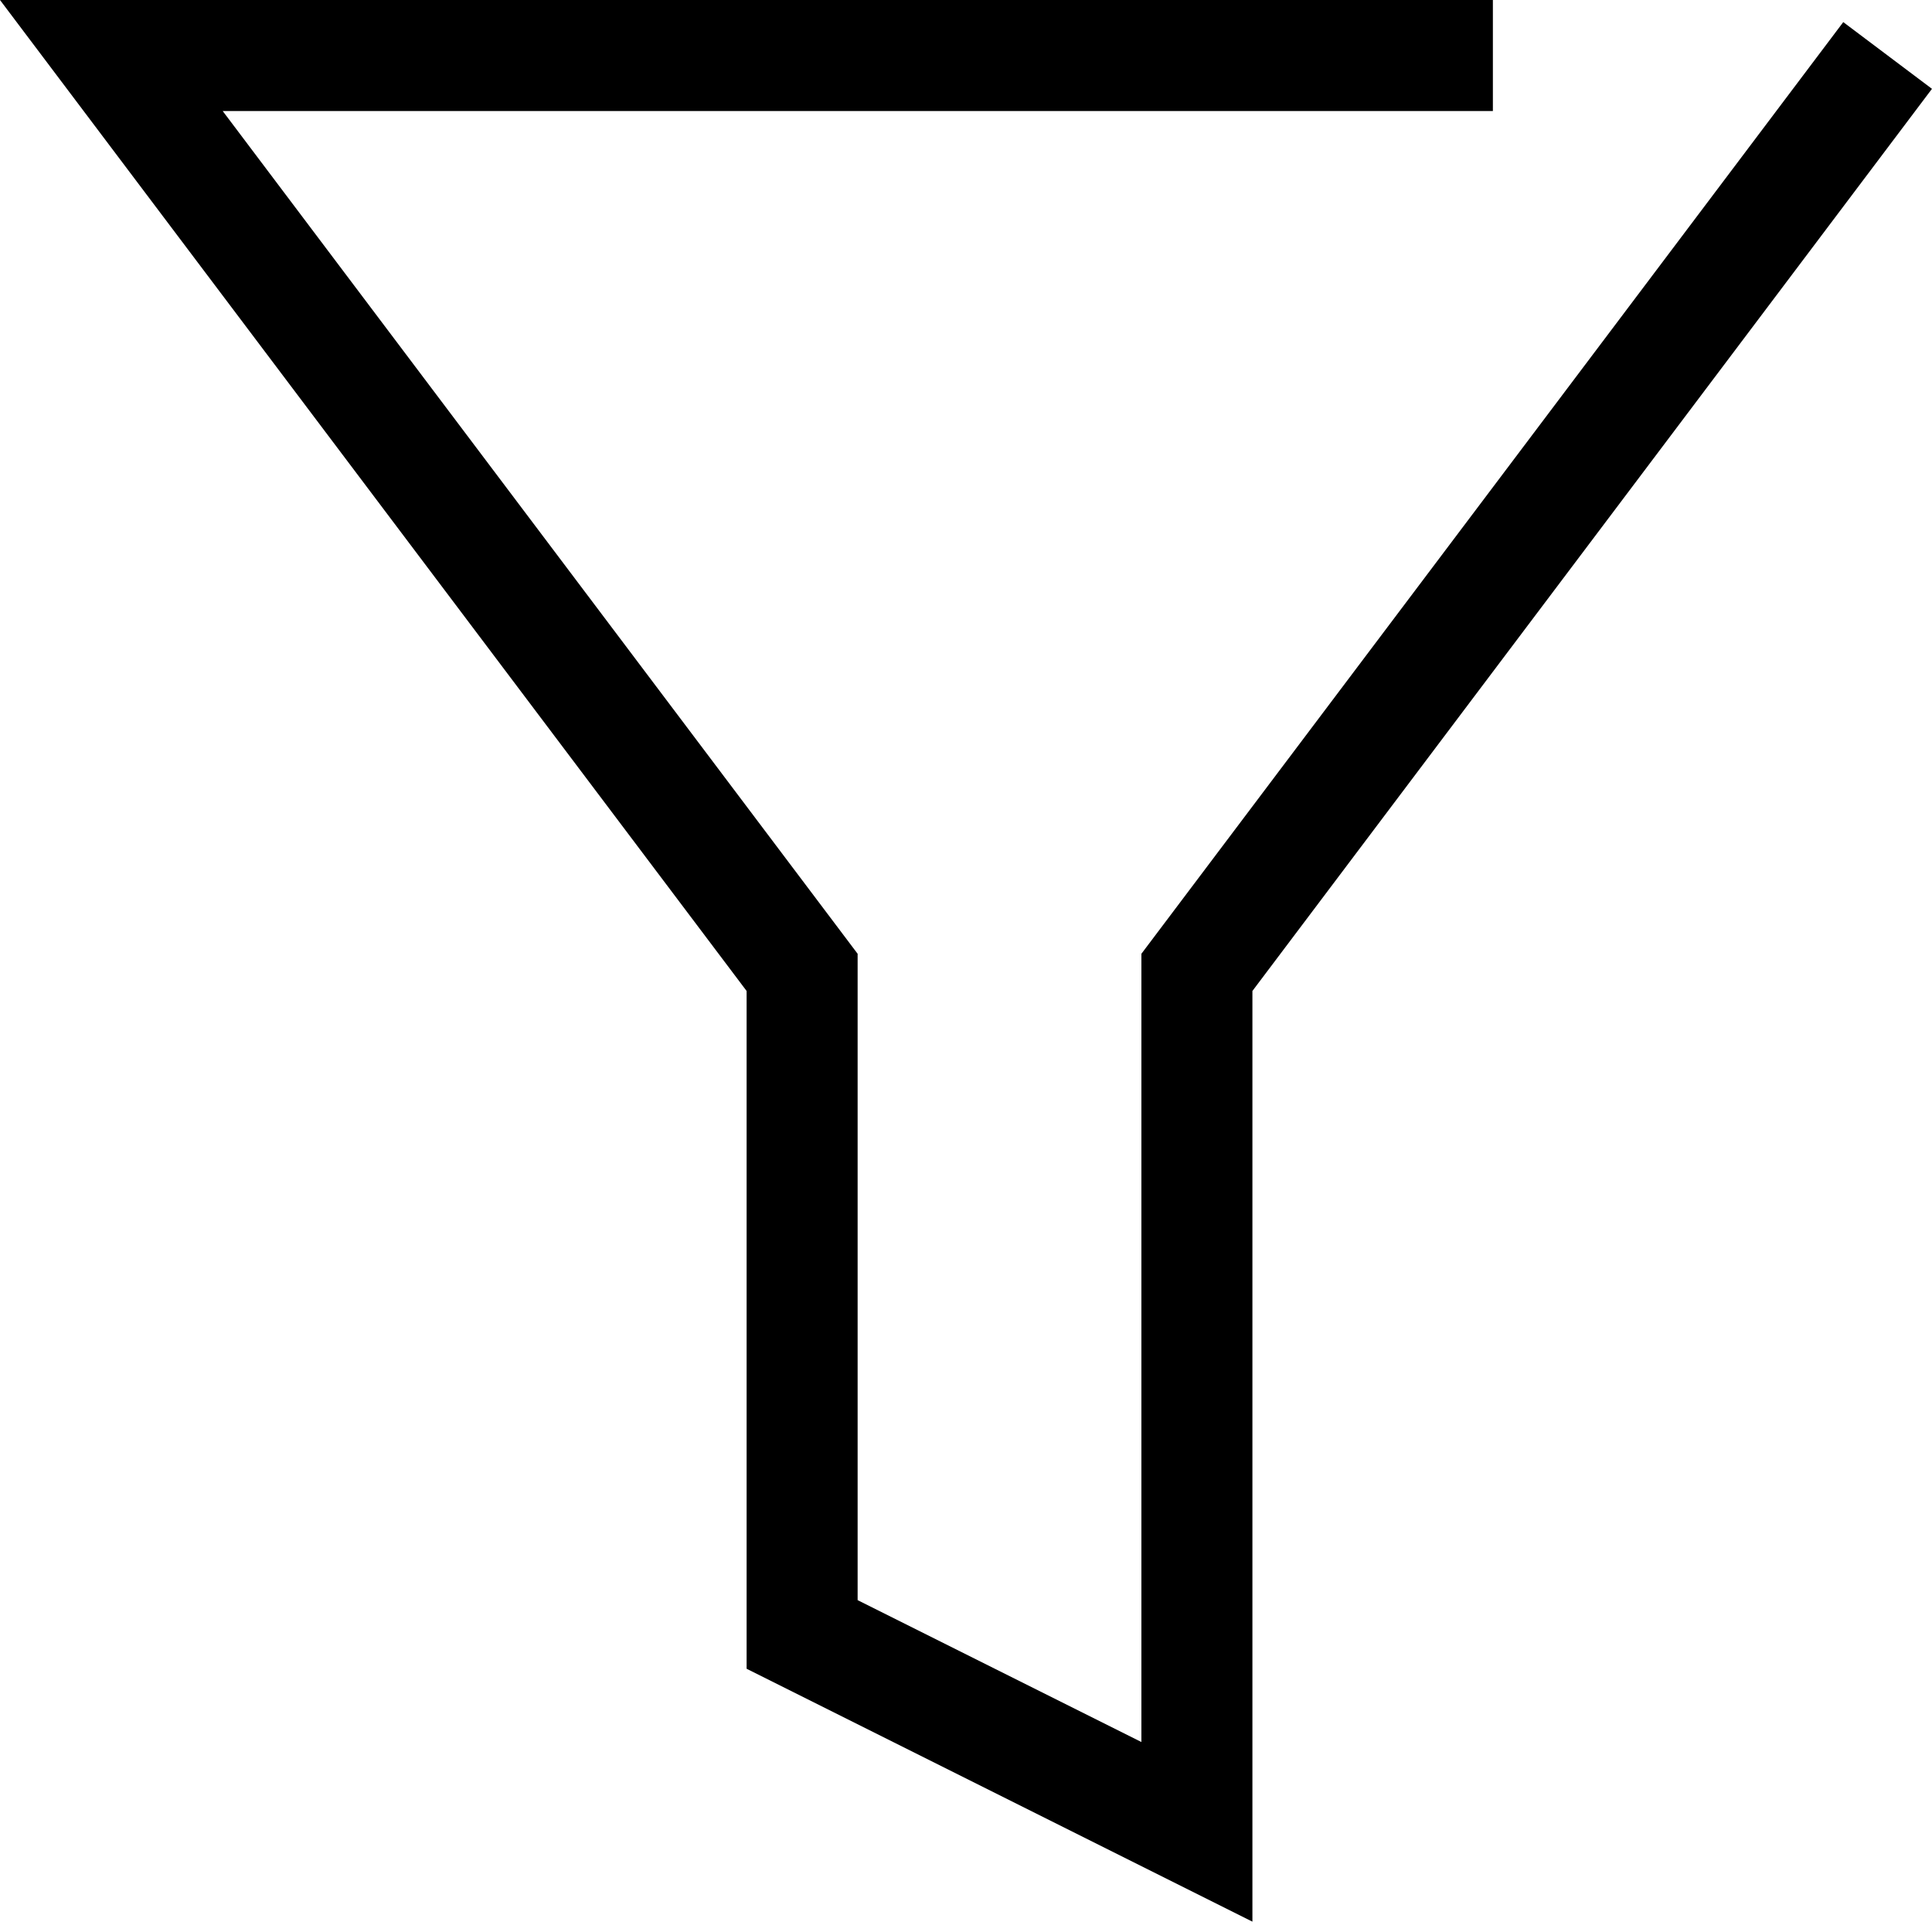
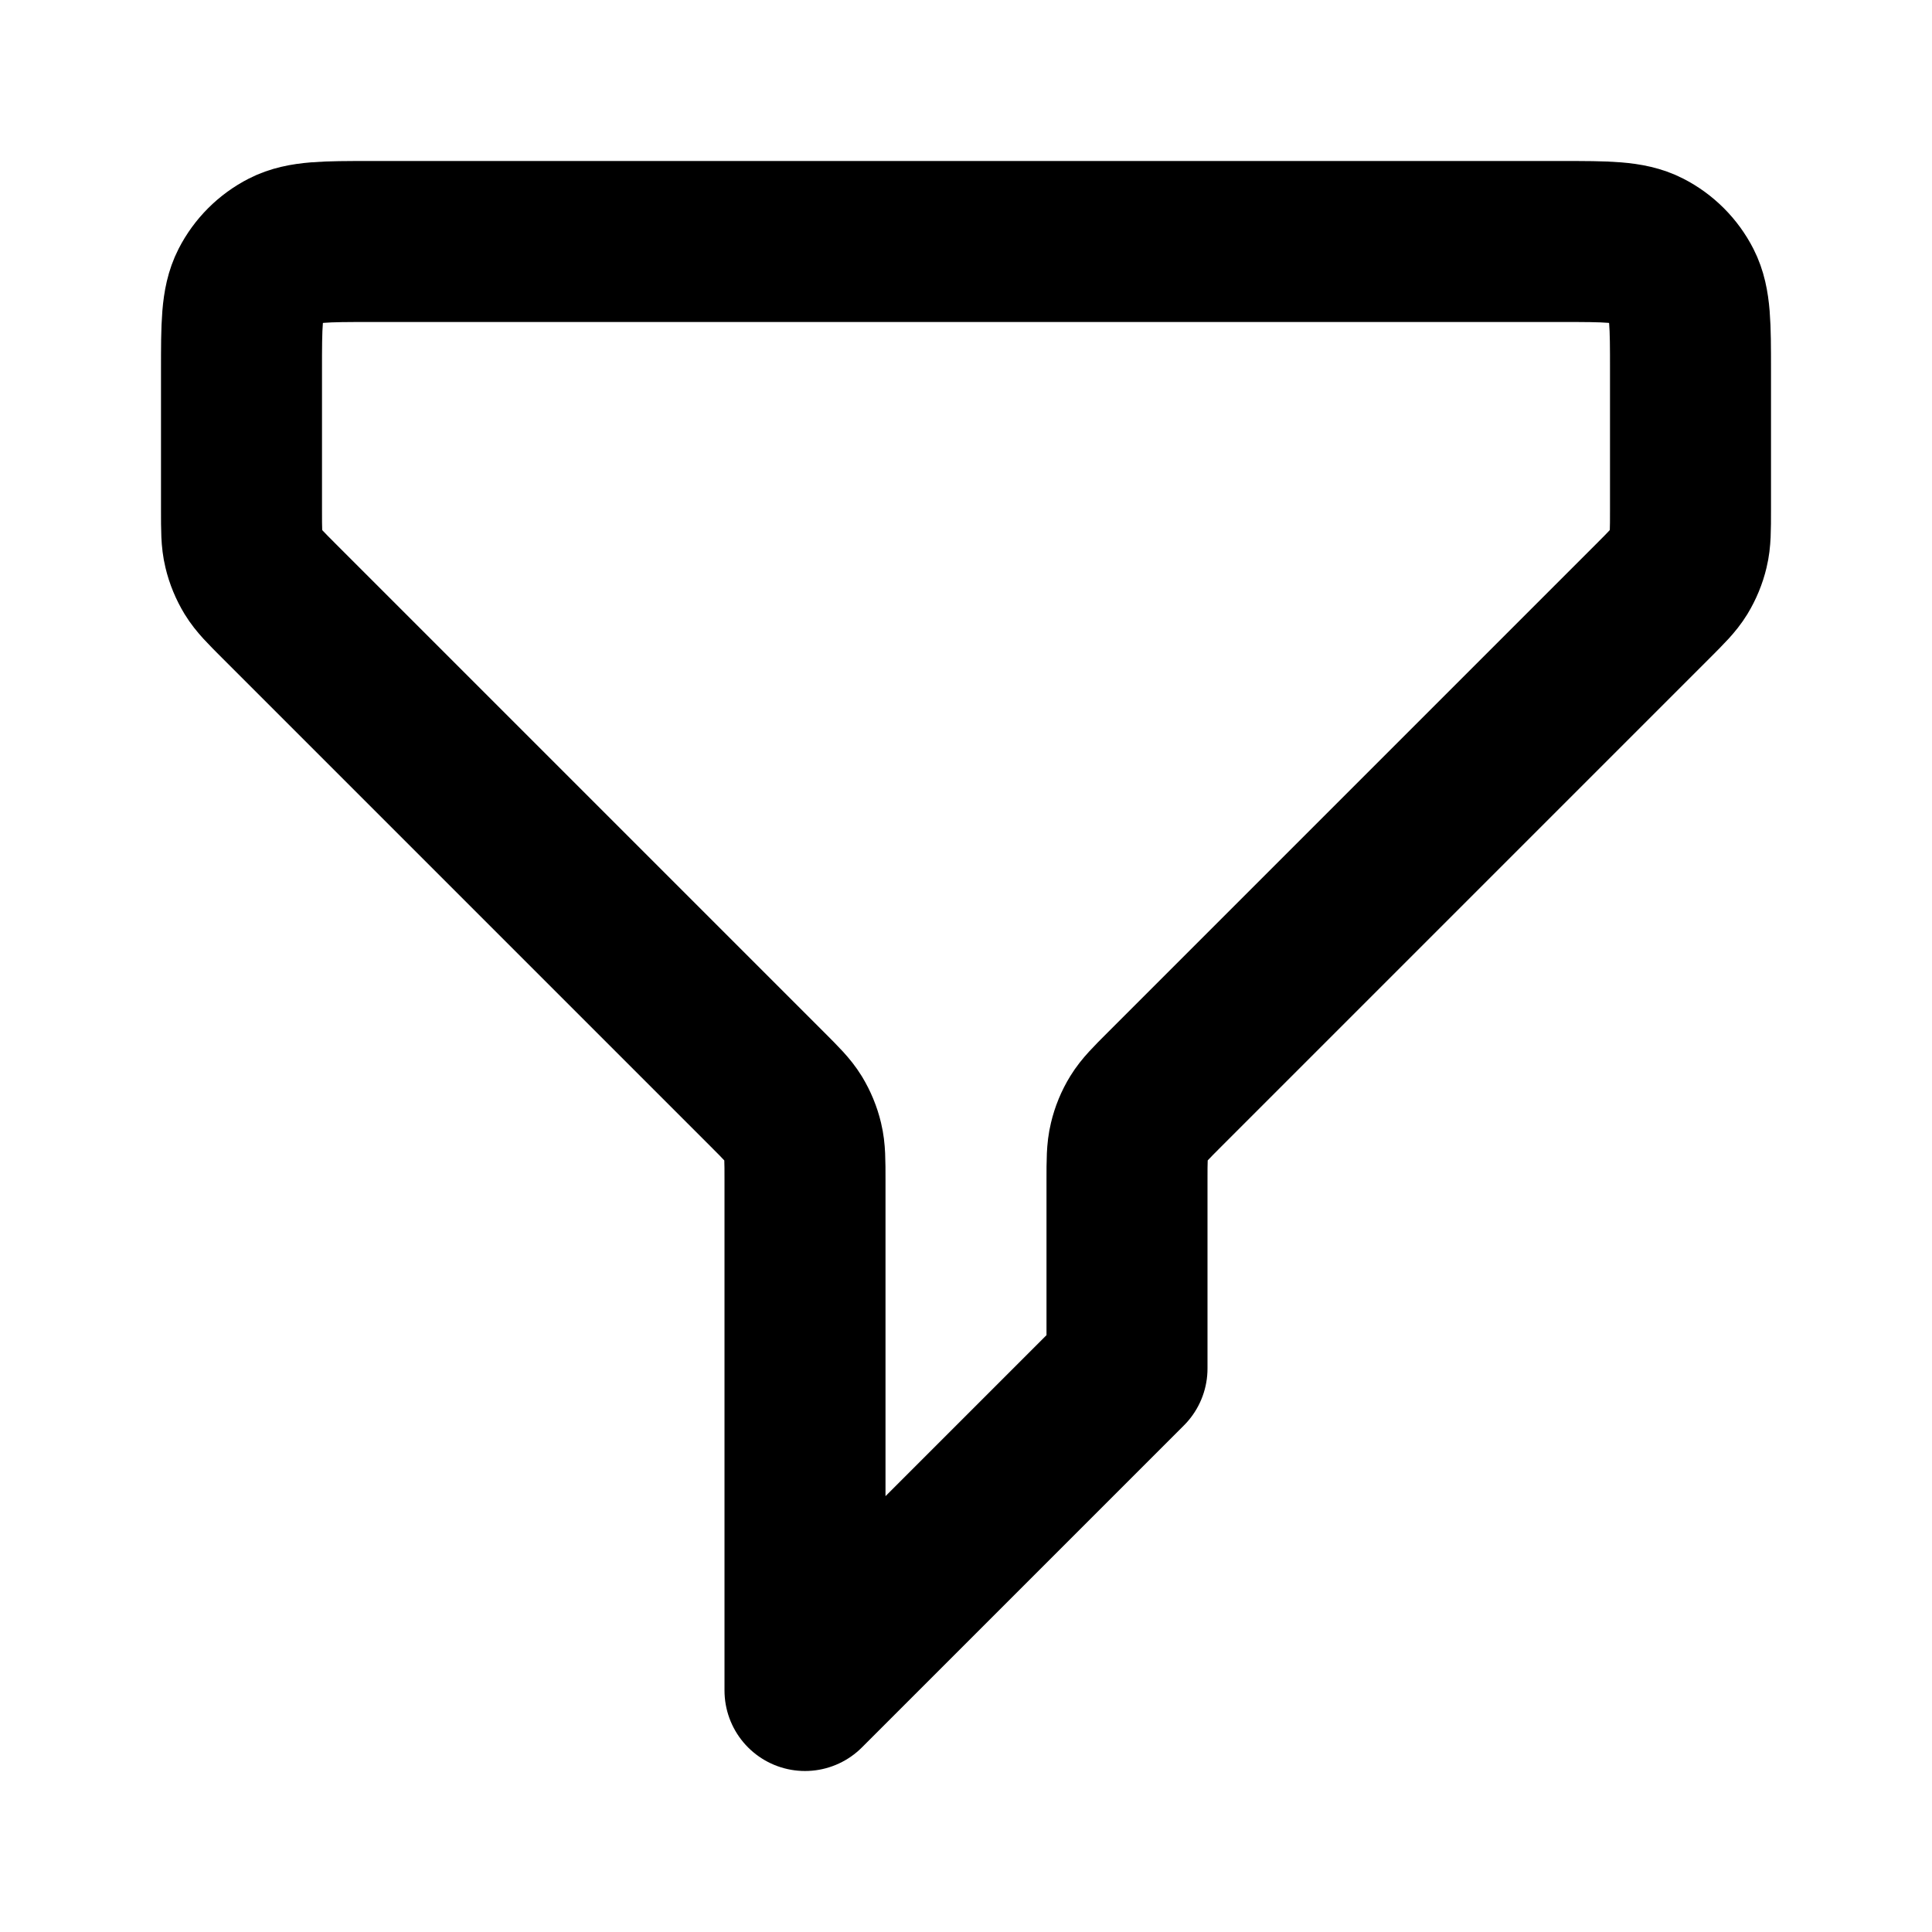
- <svg xmlns="http://www.w3.org/2000/svg" fill="#000000" width="800px" height="800px" viewBox="0 0 1920 1920">
-   <path d="m0 .011 741.97 984.808v673.566l502.665 251.332V984.82l675.332-896.544-88.154-66.308-697.508 925.891v783.345L852.301 1590.2V947.858L221.322 110.341h1262.289V.011z" fill-rule="evenodd" />
+ <svg xmlns="http://www.w3.org/2000/svg" width="800px" height="800px" viewBox="0 0 24 24" fill="none">
+   <path d="M3 4.6C3 4.04 3 3.76 3.109 3.546C3.205 3.358 3.358 3.205 3.546 3.109C3.76 3 4.04 3 4.6 3H19.4C19.96 3 20.24 3 20.454 3.109C20.642 3.205 20.795 3.358 20.891 3.546C21 3.76 21 4.04 21 4.6V6.337C21 6.582 21 6.704 20.972 6.819C20.948 6.921 20.907 7.019 20.853 7.108C20.791 7.209 20.704 7.296 20.531 7.469L14.469 13.531C14.296 13.704 14.209 13.791 14.147 13.892C14.092 13.981 14.052 14.079 14.028 14.181C14 14.296 14 14.418 14 14.663V17L10 21V14.663C10 14.418 10 14.296 9.972 14.181C9.948 14.079 9.907 13.981 9.853 13.892C9.791 13.791 9.704 13.704 9.531 13.531L3.469 7.469C3.296 7.296 3.209 7.209 3.147 7.108C3.093 7.019 3.052 6.921 3.028 6.819C3 6.704 3 6.582 3 6.337V4.6Z" stroke="#000000" stroke-width="2" stroke-linecap="round" stroke-linejoin="round" />
</svg>
